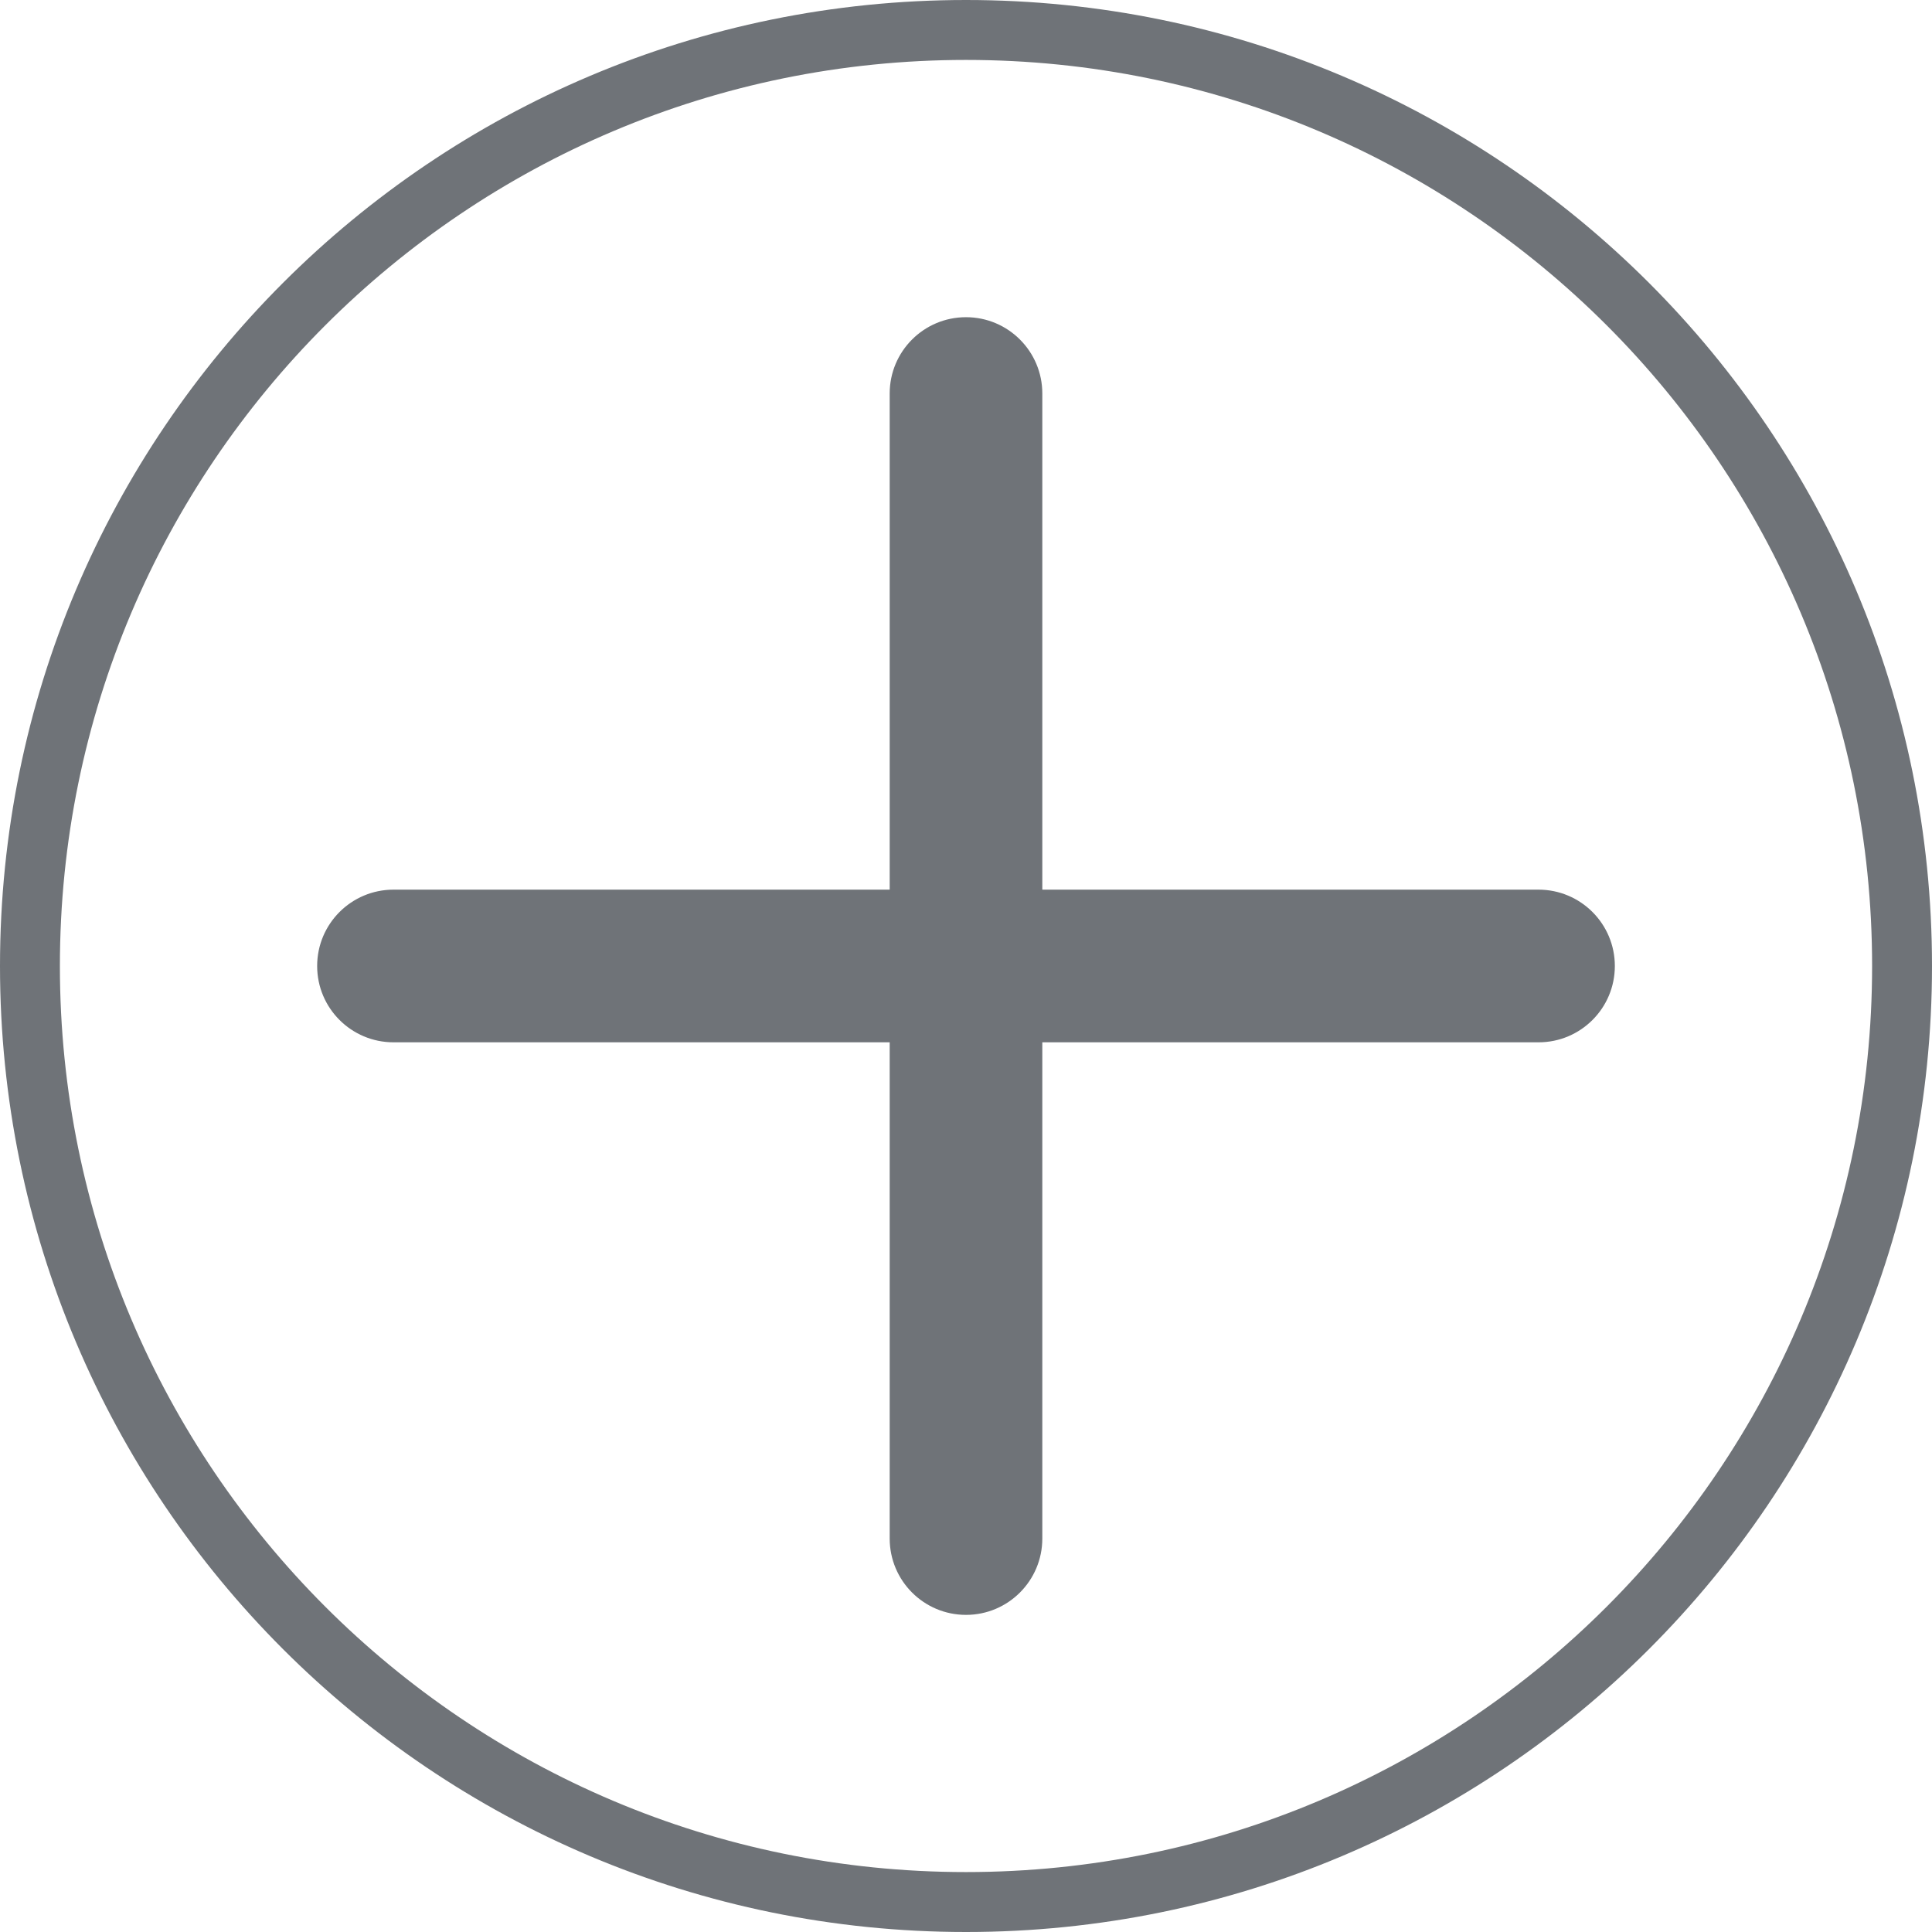
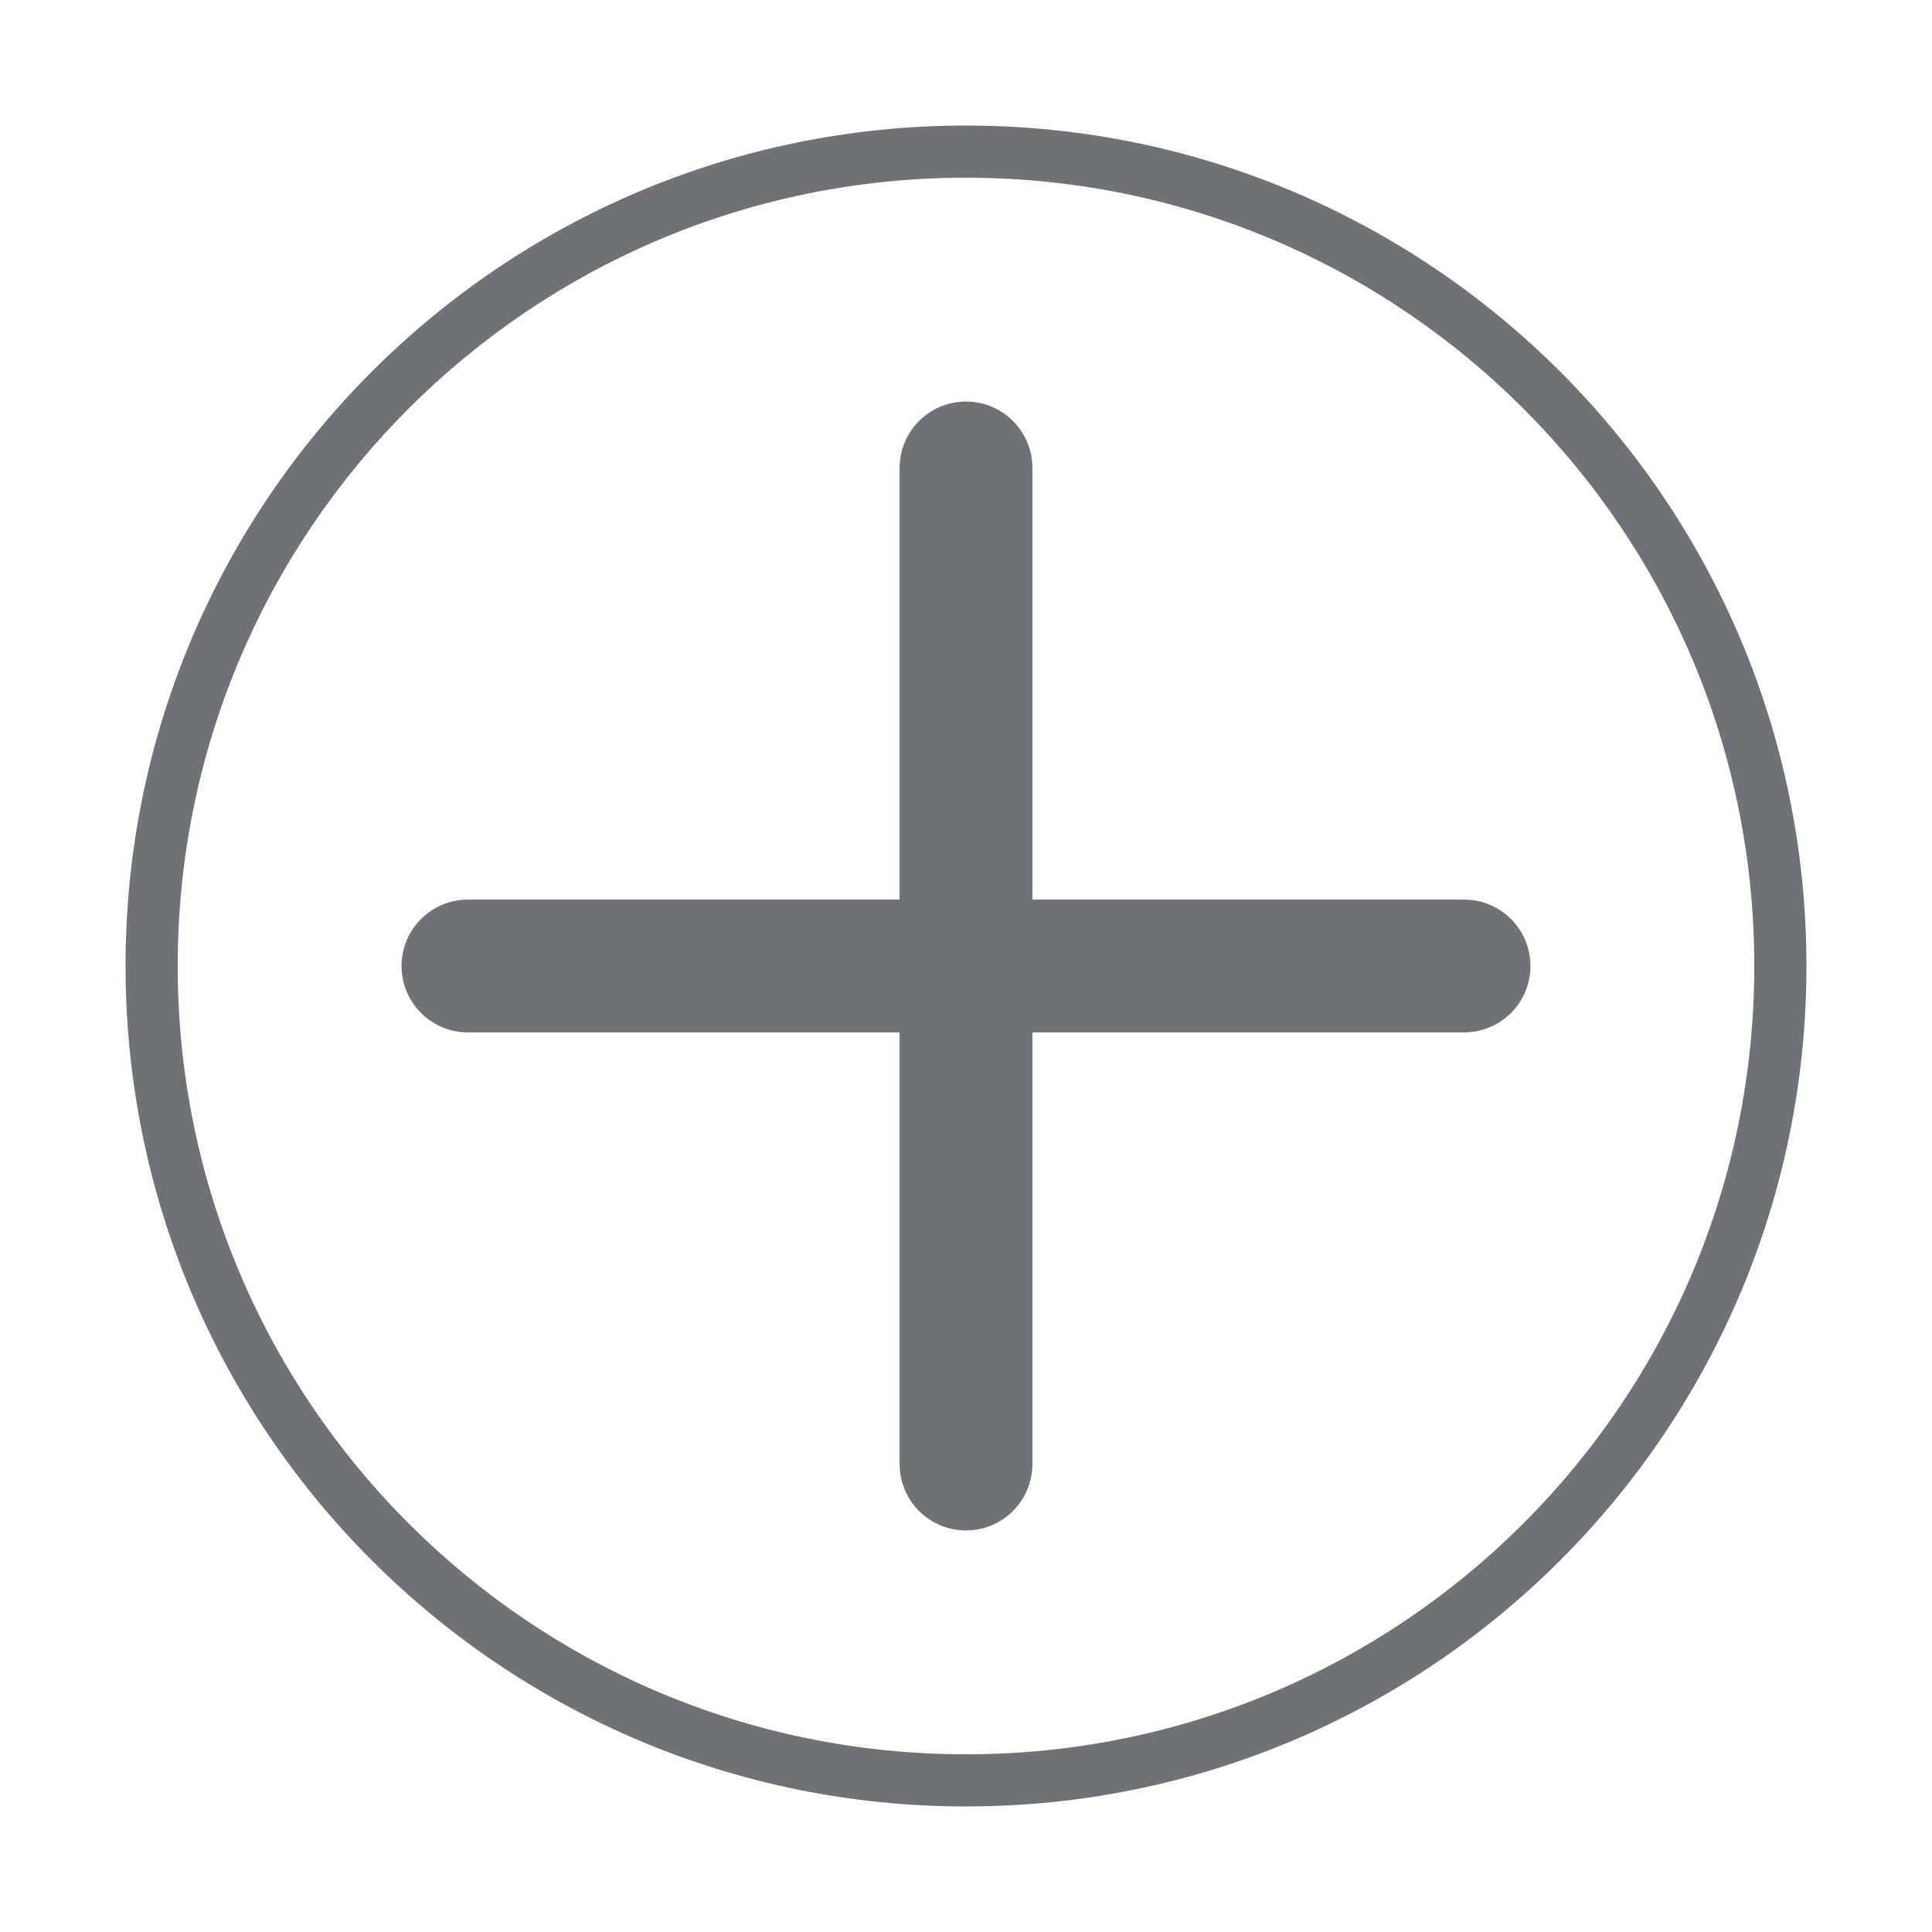
- <svg xmlns="http://www.w3.org/2000/svg" version="1.1" id="图层_1" x="0px" y="0px" width="50px" height="50px" viewBox="0 0 50 50" enable-background="new 0 0 50 50" xml:space="preserve">
-   <path fill="#6F7378" d="M25,0C11.193,0,0,11.193,0,25C0,38.807,11.193,50,25,50c13.807,0,25-11.193,25-25C50,11.193,38.807,0,25,0z   M25,48.449C12.049,48.449,1.55,37.951,1.55,25C1.55,12.05,12.049,1.551,25,1.551c12.952,0,23.45,10.499,23.45,23.449  C48.449,37.951,37.951,48.449,25,48.449z M39.816,23.024H26.975v-12.84c0-1.091-0.885-1.975-1.975-1.975  c-1.091,0-1.975,0.884-1.975,1.975v12.84h-12.84c-1.093,0-1.977,0.885-1.977,1.976s0.884,1.975,1.977,1.975h12.84v12.841  c0,1.093,0.884,1.977,1.975,1.977c1.09,0,1.975-0.884,1.975-1.977V26.975h12.842c1.092,0,1.975-0.884,1.975-1.975  S40.908,23.024,39.816,23.024z" />
+ <svg xmlns="http://www.w3.org/2000/svg" t="1524813638837" class="icon" style="" viewBox="0 0 1024 1024" version="1.1" p-id="1824" width="32" height="32">
+   <defs>
+     <style type="text/css" />
+   </defs>
+   <path d="M511.998 66.542c-246.018 0-445.457 199.44-445.457 445.458 0 246.017 199.439 445.457 445.457 445.457 246.019 0 445.46-199.44 445.46-445.457C957.458 265.982 758.018 66.542 511.998 66.542zM511.998 929.809c-230.747 0-417.81-187.056-417.81-417.809 0-230.754 187.062-417.81 417.81-417.81 230.748 0 417.809 187.056 417.809 417.81C929.807 742.752 742.747 929.809 511.998 929.809zM775.989 476.801 547.194 476.801 547.194 248.017c0-19.438-15.755-35.194-35.182-35.194-19.448 0-35.204 15.756-35.204 35.194l0 228.784L248.029 476.8c-19.448 0-35.204 15.756-35.204 35.204 0 19.438 15.756 35.194 35.204 35.194l228.779 0 0 228.773c0 19.447 15.756 35.203 35.204 35.203 19.426 0 35.182-15.756 35.182-35.203L547.194 547.199l228.795 0c19.426 0 35.183-15.756 35.183-35.194C811.172 492.557 795.416 476.801 775.989 476.801z" p-id="1825" fill="#6f7378" />
</svg>
